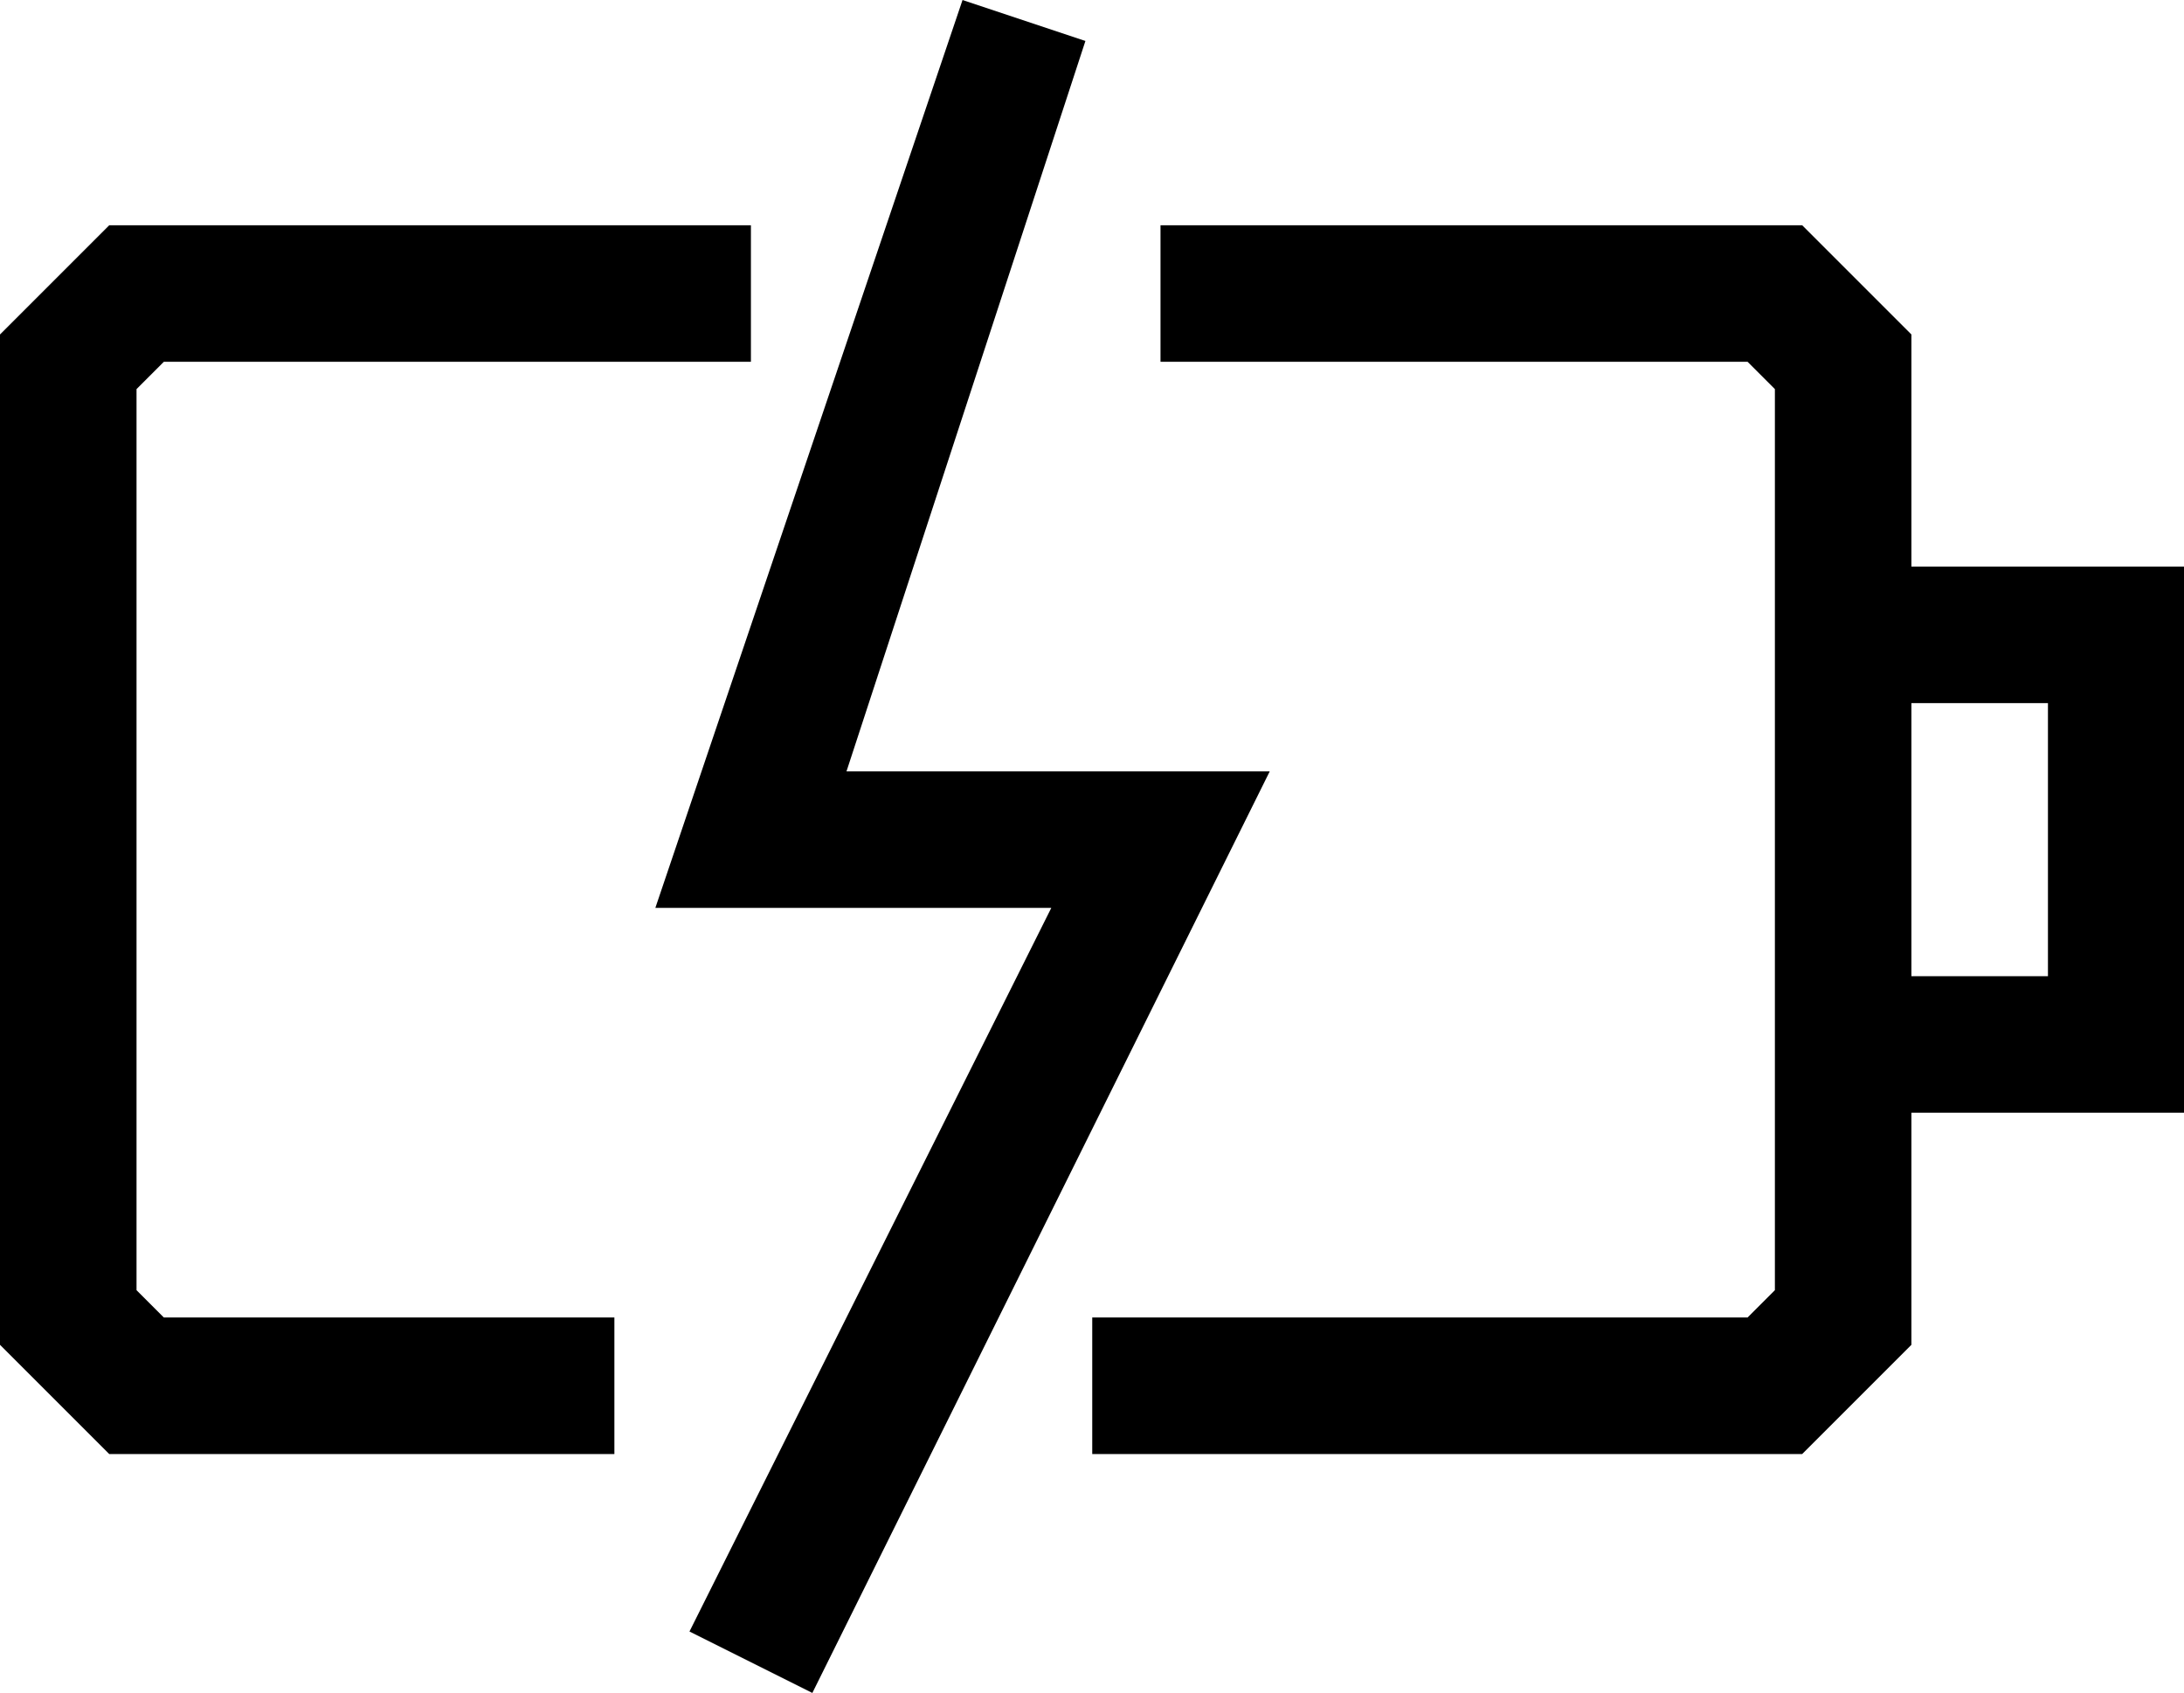
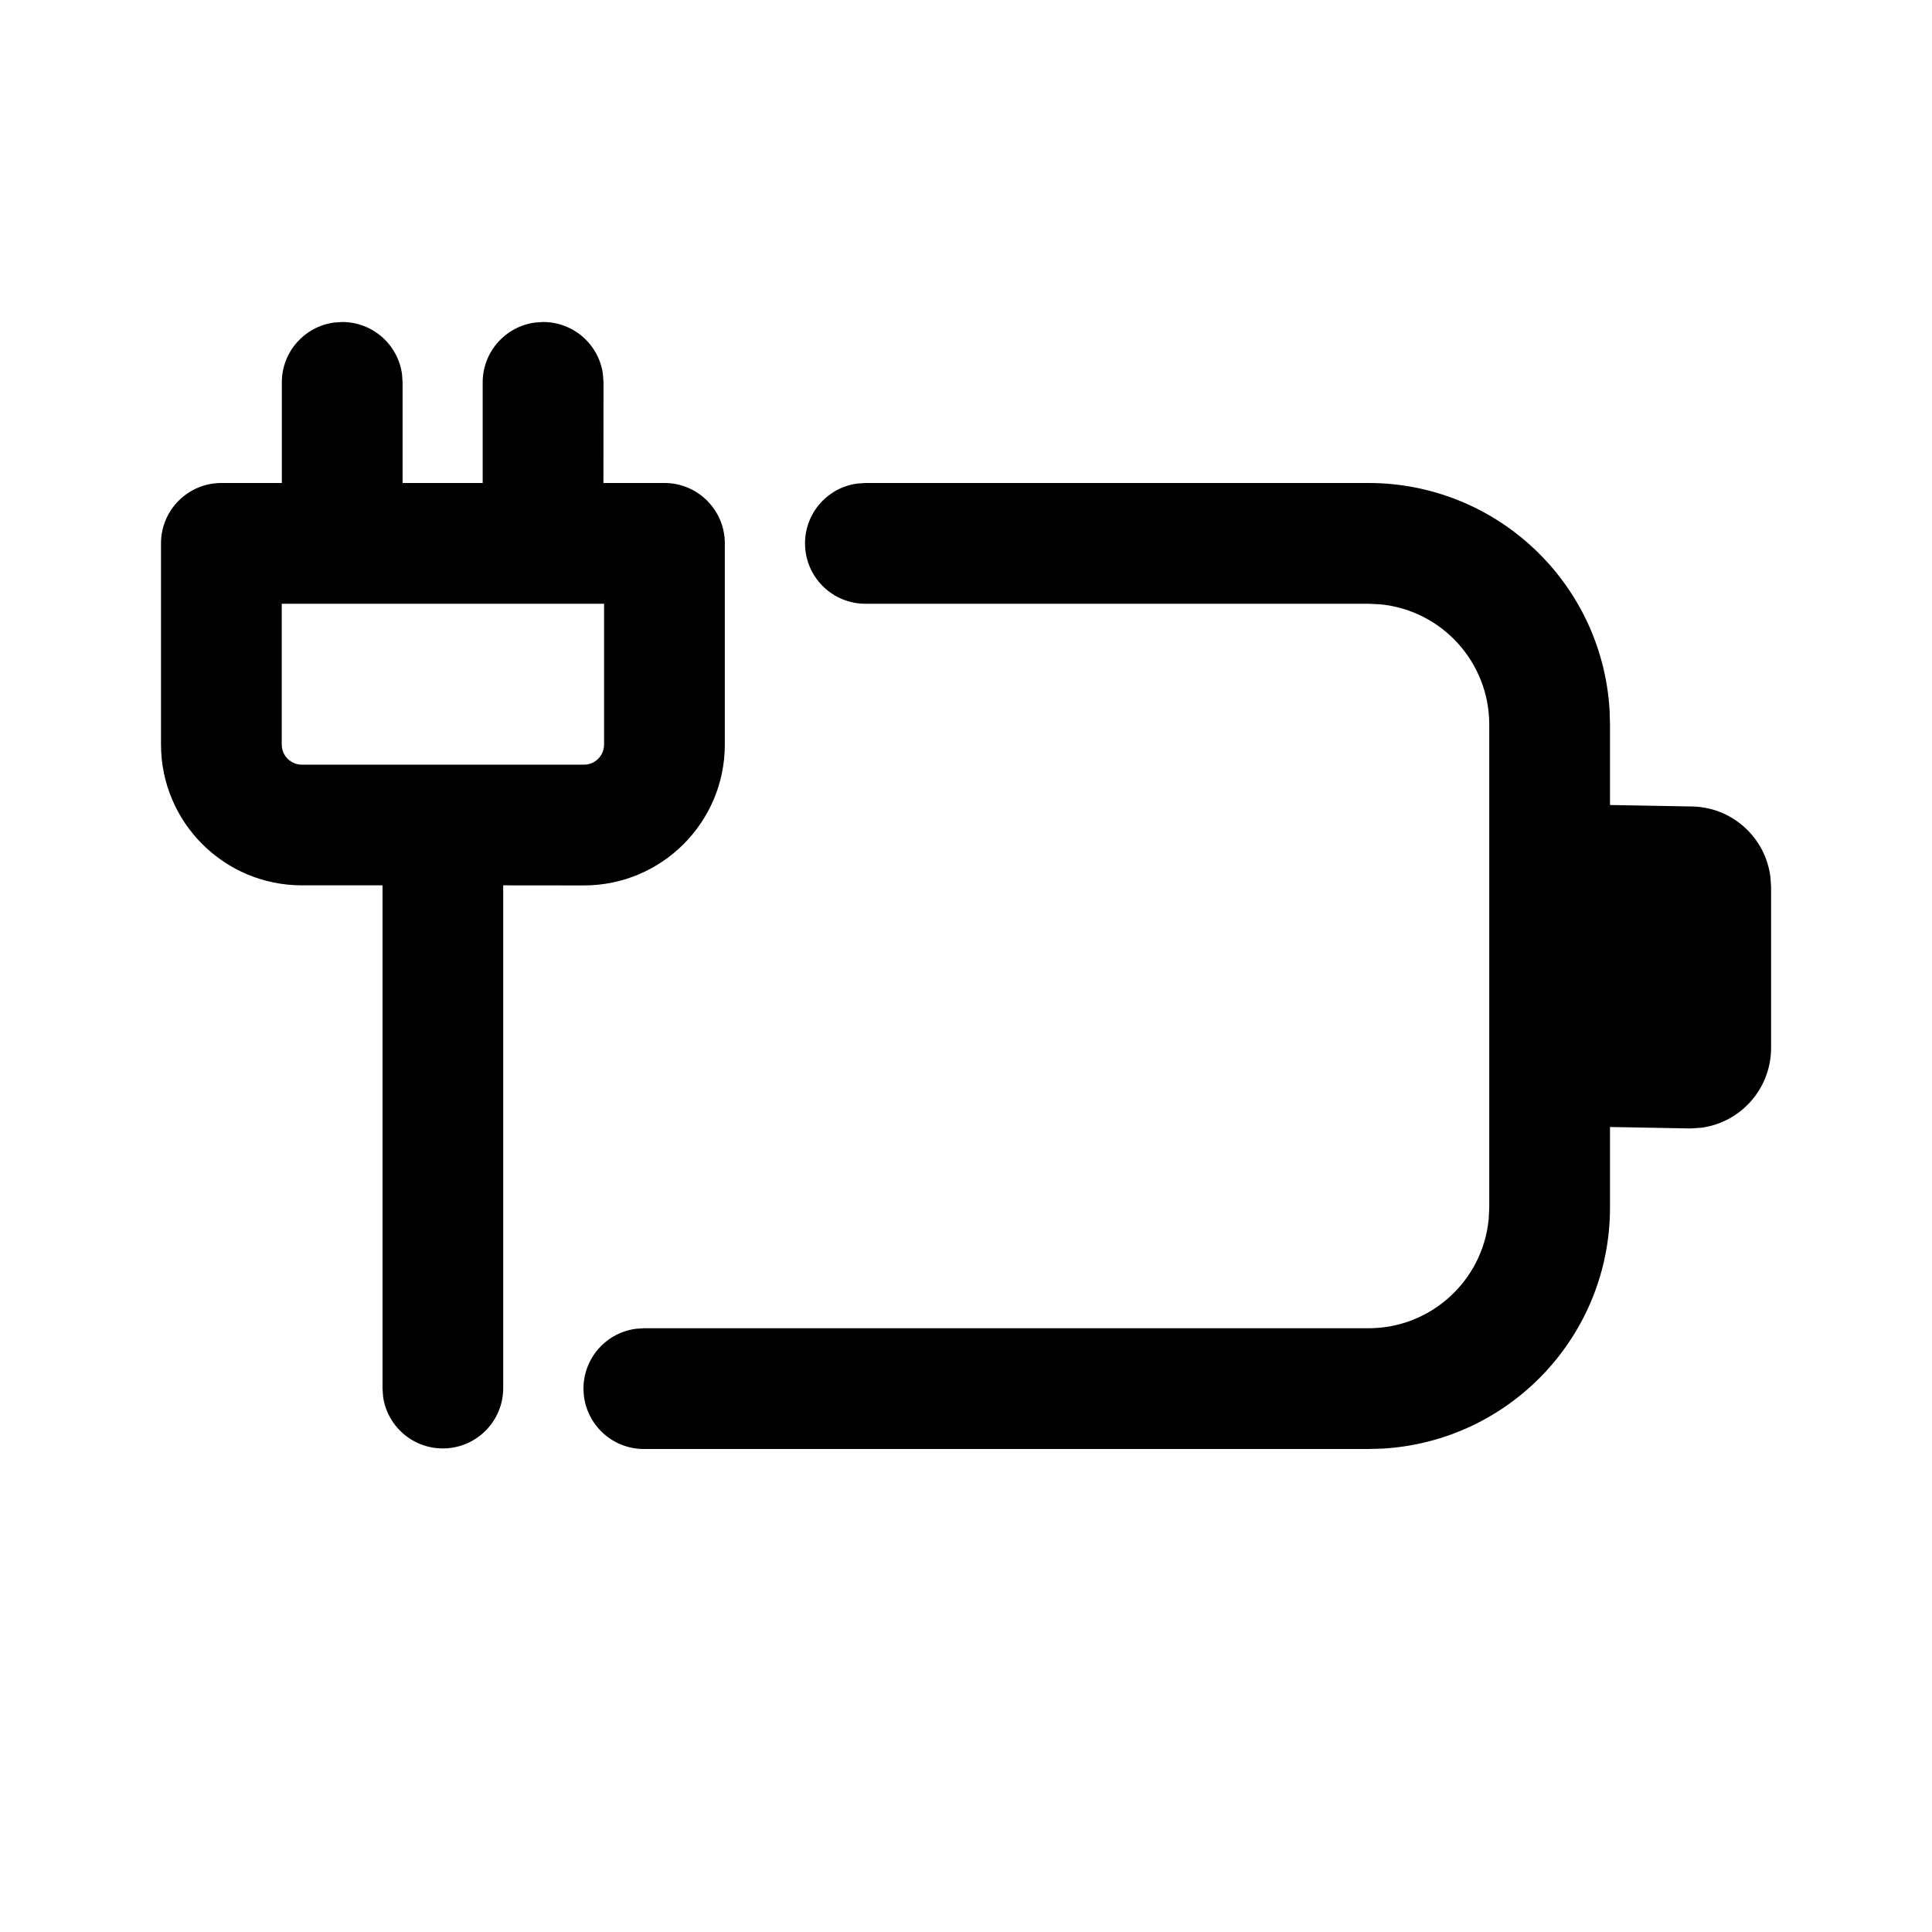
- <svg xmlns="http://www.w3.org/2000/svg" t="1600430093650" class="icon" viewBox="0 0 1321 1024" version="1.1" p-id="7764" width="41.281" height="32">
+ <svg xmlns="http://www.w3.org/2000/svg" t="1601460937964" class="icon" viewBox="0 0 1024 1024" version="1.1" p-id="15393" width="32" height="32">
  <defs>
    <style type="text/css" />
  </defs>
-   <path d="M1090.065 879.484H660.645v-82.581h396.387l16.516-16.516V235.355l-16.516-16.516H701.935v-82.581h388.129L1156.129 202.323v611.097zM371.613 879.484H66.065L0 813.419V202.323l66.065-66.065H454.194v82.581H99.097l-16.516 16.516v545.032l16.516 16.516H371.613z" fill="" p-id="7765" />
-   <path d="M1321.29 673.032h-206.452v-82.581h123.871v-165.161h-123.871v-82.581h206.452zM491.355 1024l-74.323-37.161 218.839-437.677H396.387L582.194 0l74.323 24.774-144.516 441.806h256z" fill="" p-id="7766" />
+   <path d="M458.667 256H725.333a128 128 0 0 1 127.787 120.491L853.333 384v42.667l42.667 0.768a42.667 42.667 0 0 1 42.368 37.504l0.341 5.12v85.333a42.667 42.667 0 0 1-36.949 42.325l-5.717 0.384L853.333 597.333v42.667a128 128 0 0 1-120.491 127.787L725.333 768H341.248a32 32 0 0 1-4.352-63.701l4.352-0.299H725.333a64 64 0 0 0 63.701-57.813L789.333 640V384a64 64 0 0 0-57.813-63.701L725.333 320h-266.667a32 32 0 0 1-4.352-63.701L458.667 256H725.333h-266.667z m-191.957 213.248v266.752a32 32 0 0 1-63.659 4.352l-0.299-4.352v-266.752H160A74.667 74.667 0 0 1 85.333 394.624V288A32 32 0 0 1 117.333 256h32.043V202.667a32 32 0 0 1 27.648-31.701L181.376 170.667a32 32 0 0 1 31.701 27.648l0.299 4.352V256h42.453V202.667a32 32 0 0 1 27.733-31.701l4.267-0.299a32 32 0 0 1 31.744 27.648l0.299 4.352L319.829 256h32.341a32 32 0 0 1 32 32v106.624a74.667 74.667 0 0 1-74.667 74.667l-42.795-0.043v266.752-266.752zM320.171 320H149.333v74.624c0 5.888 4.779 10.667 10.667 10.667h149.504a10.667 10.667 0 0 0 10.667-10.667V320z" p-id="15394" />
</svg>
